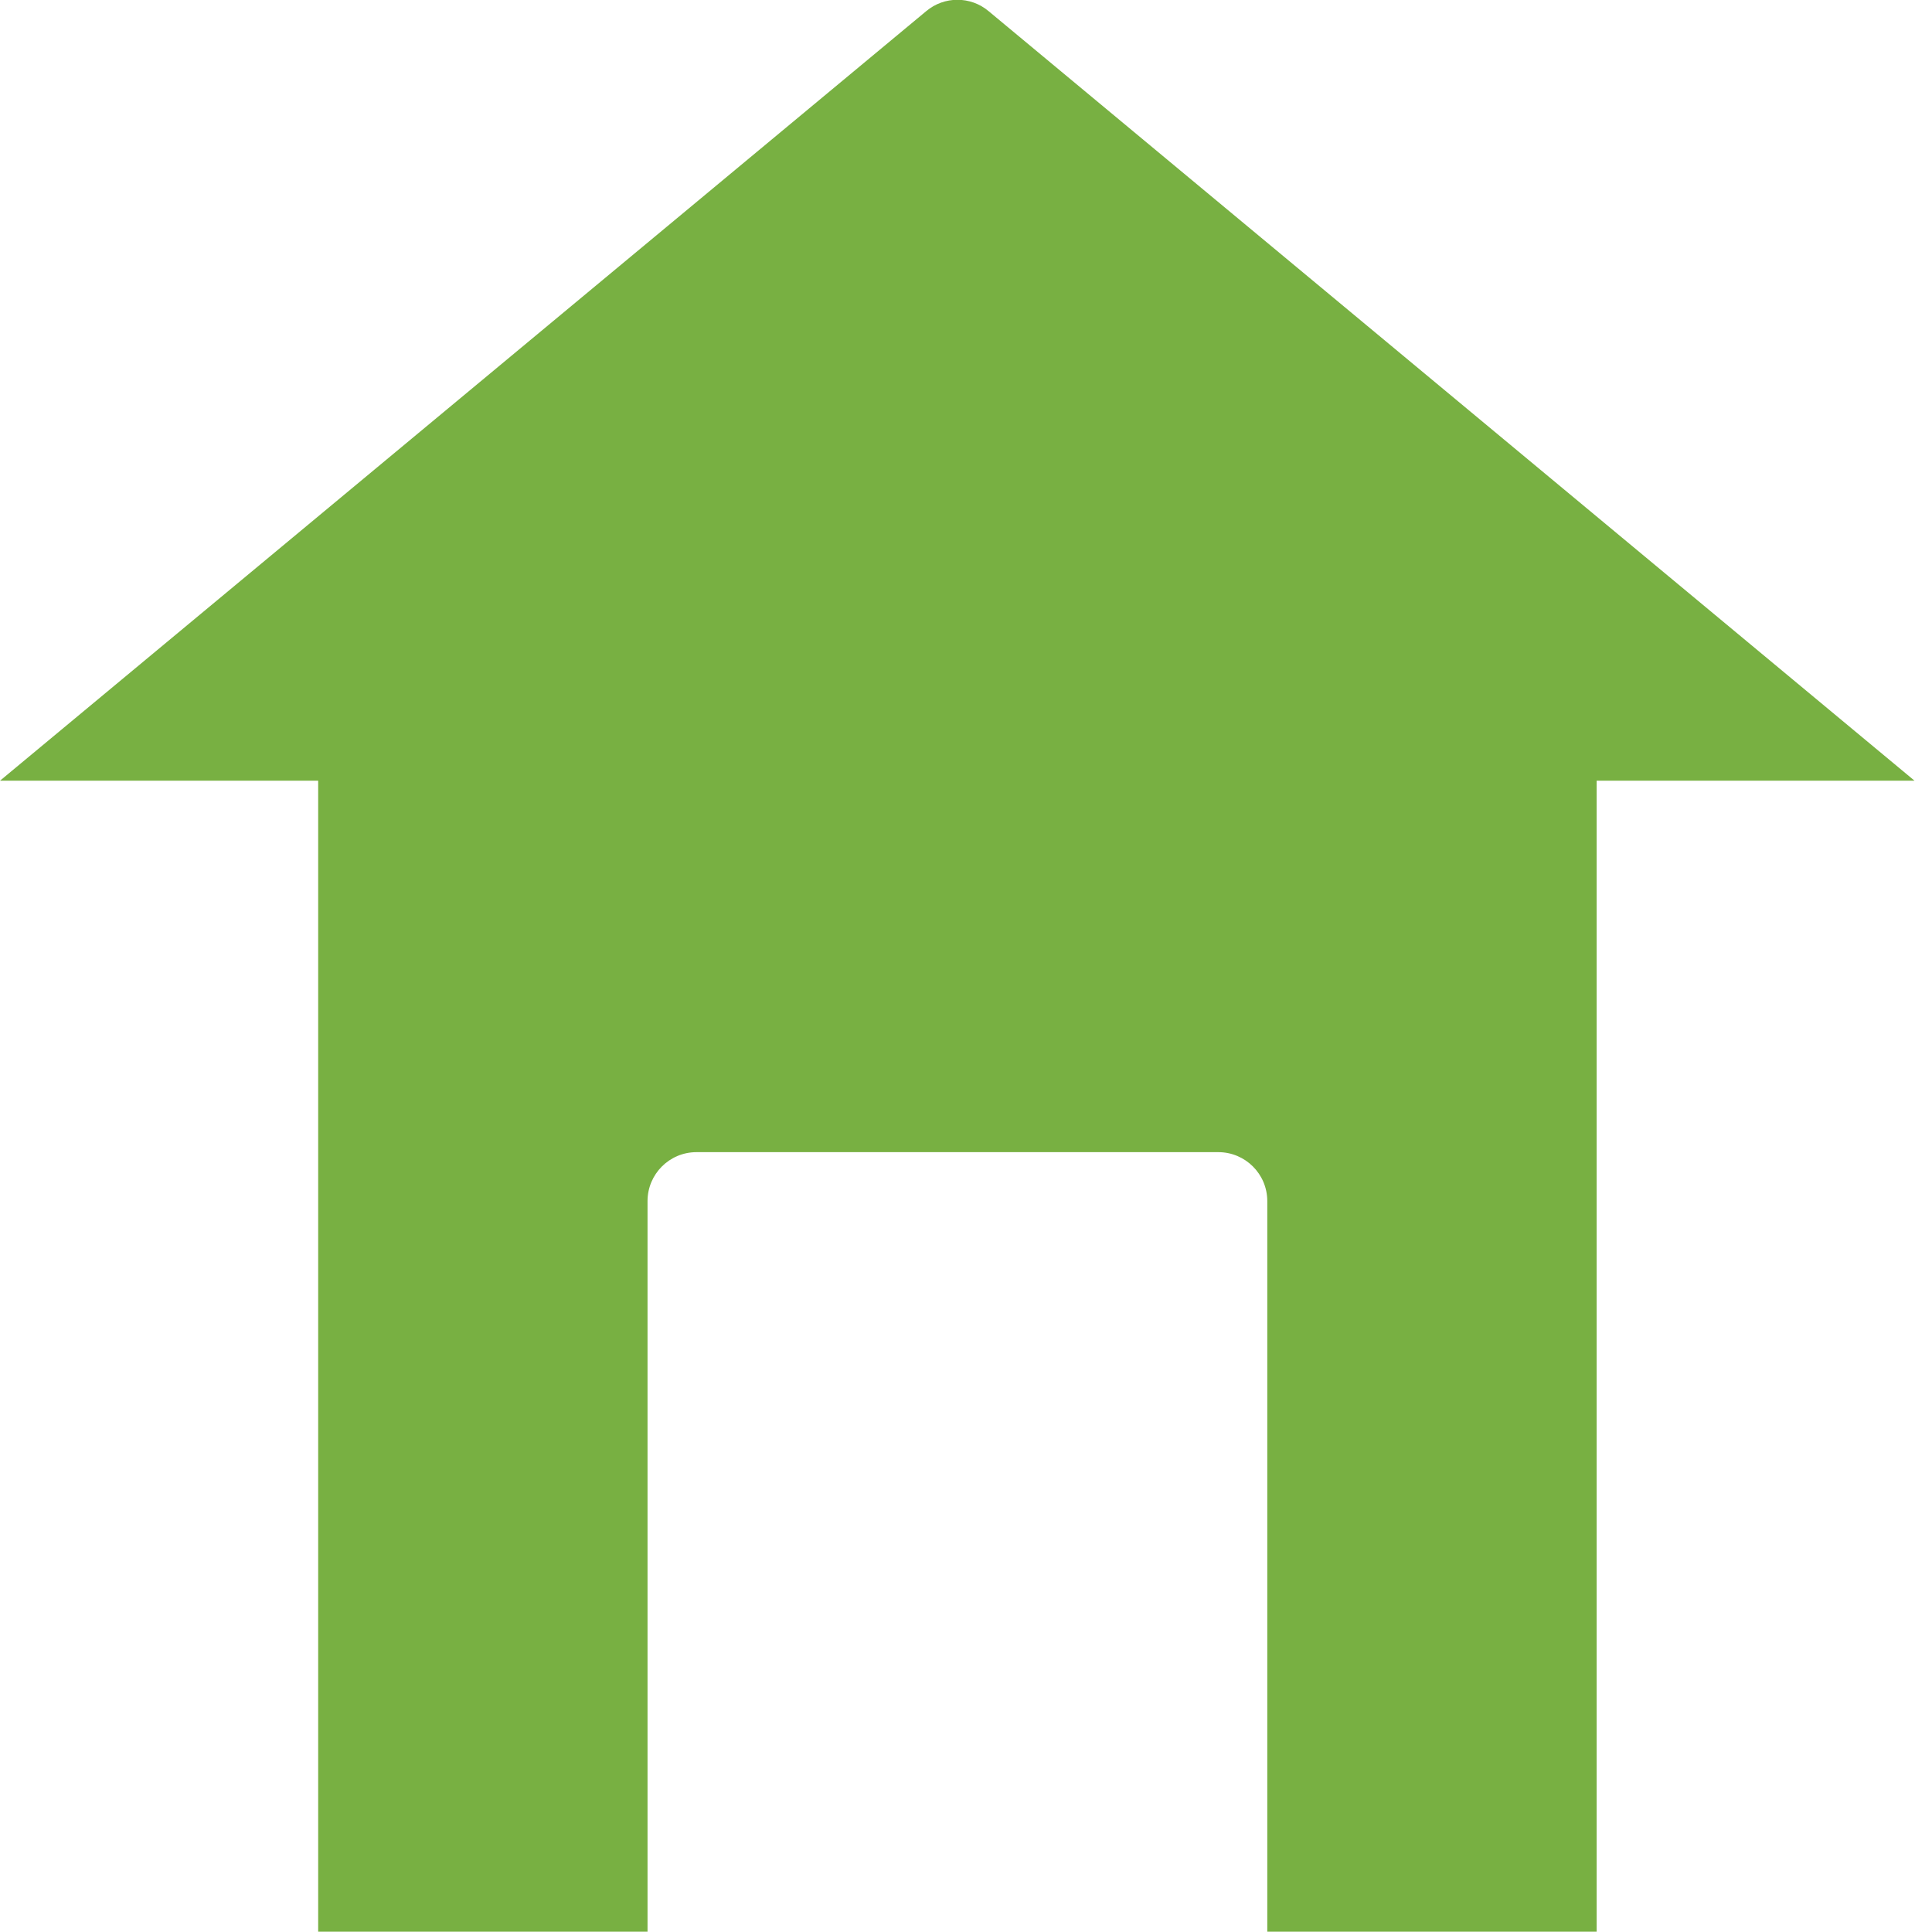
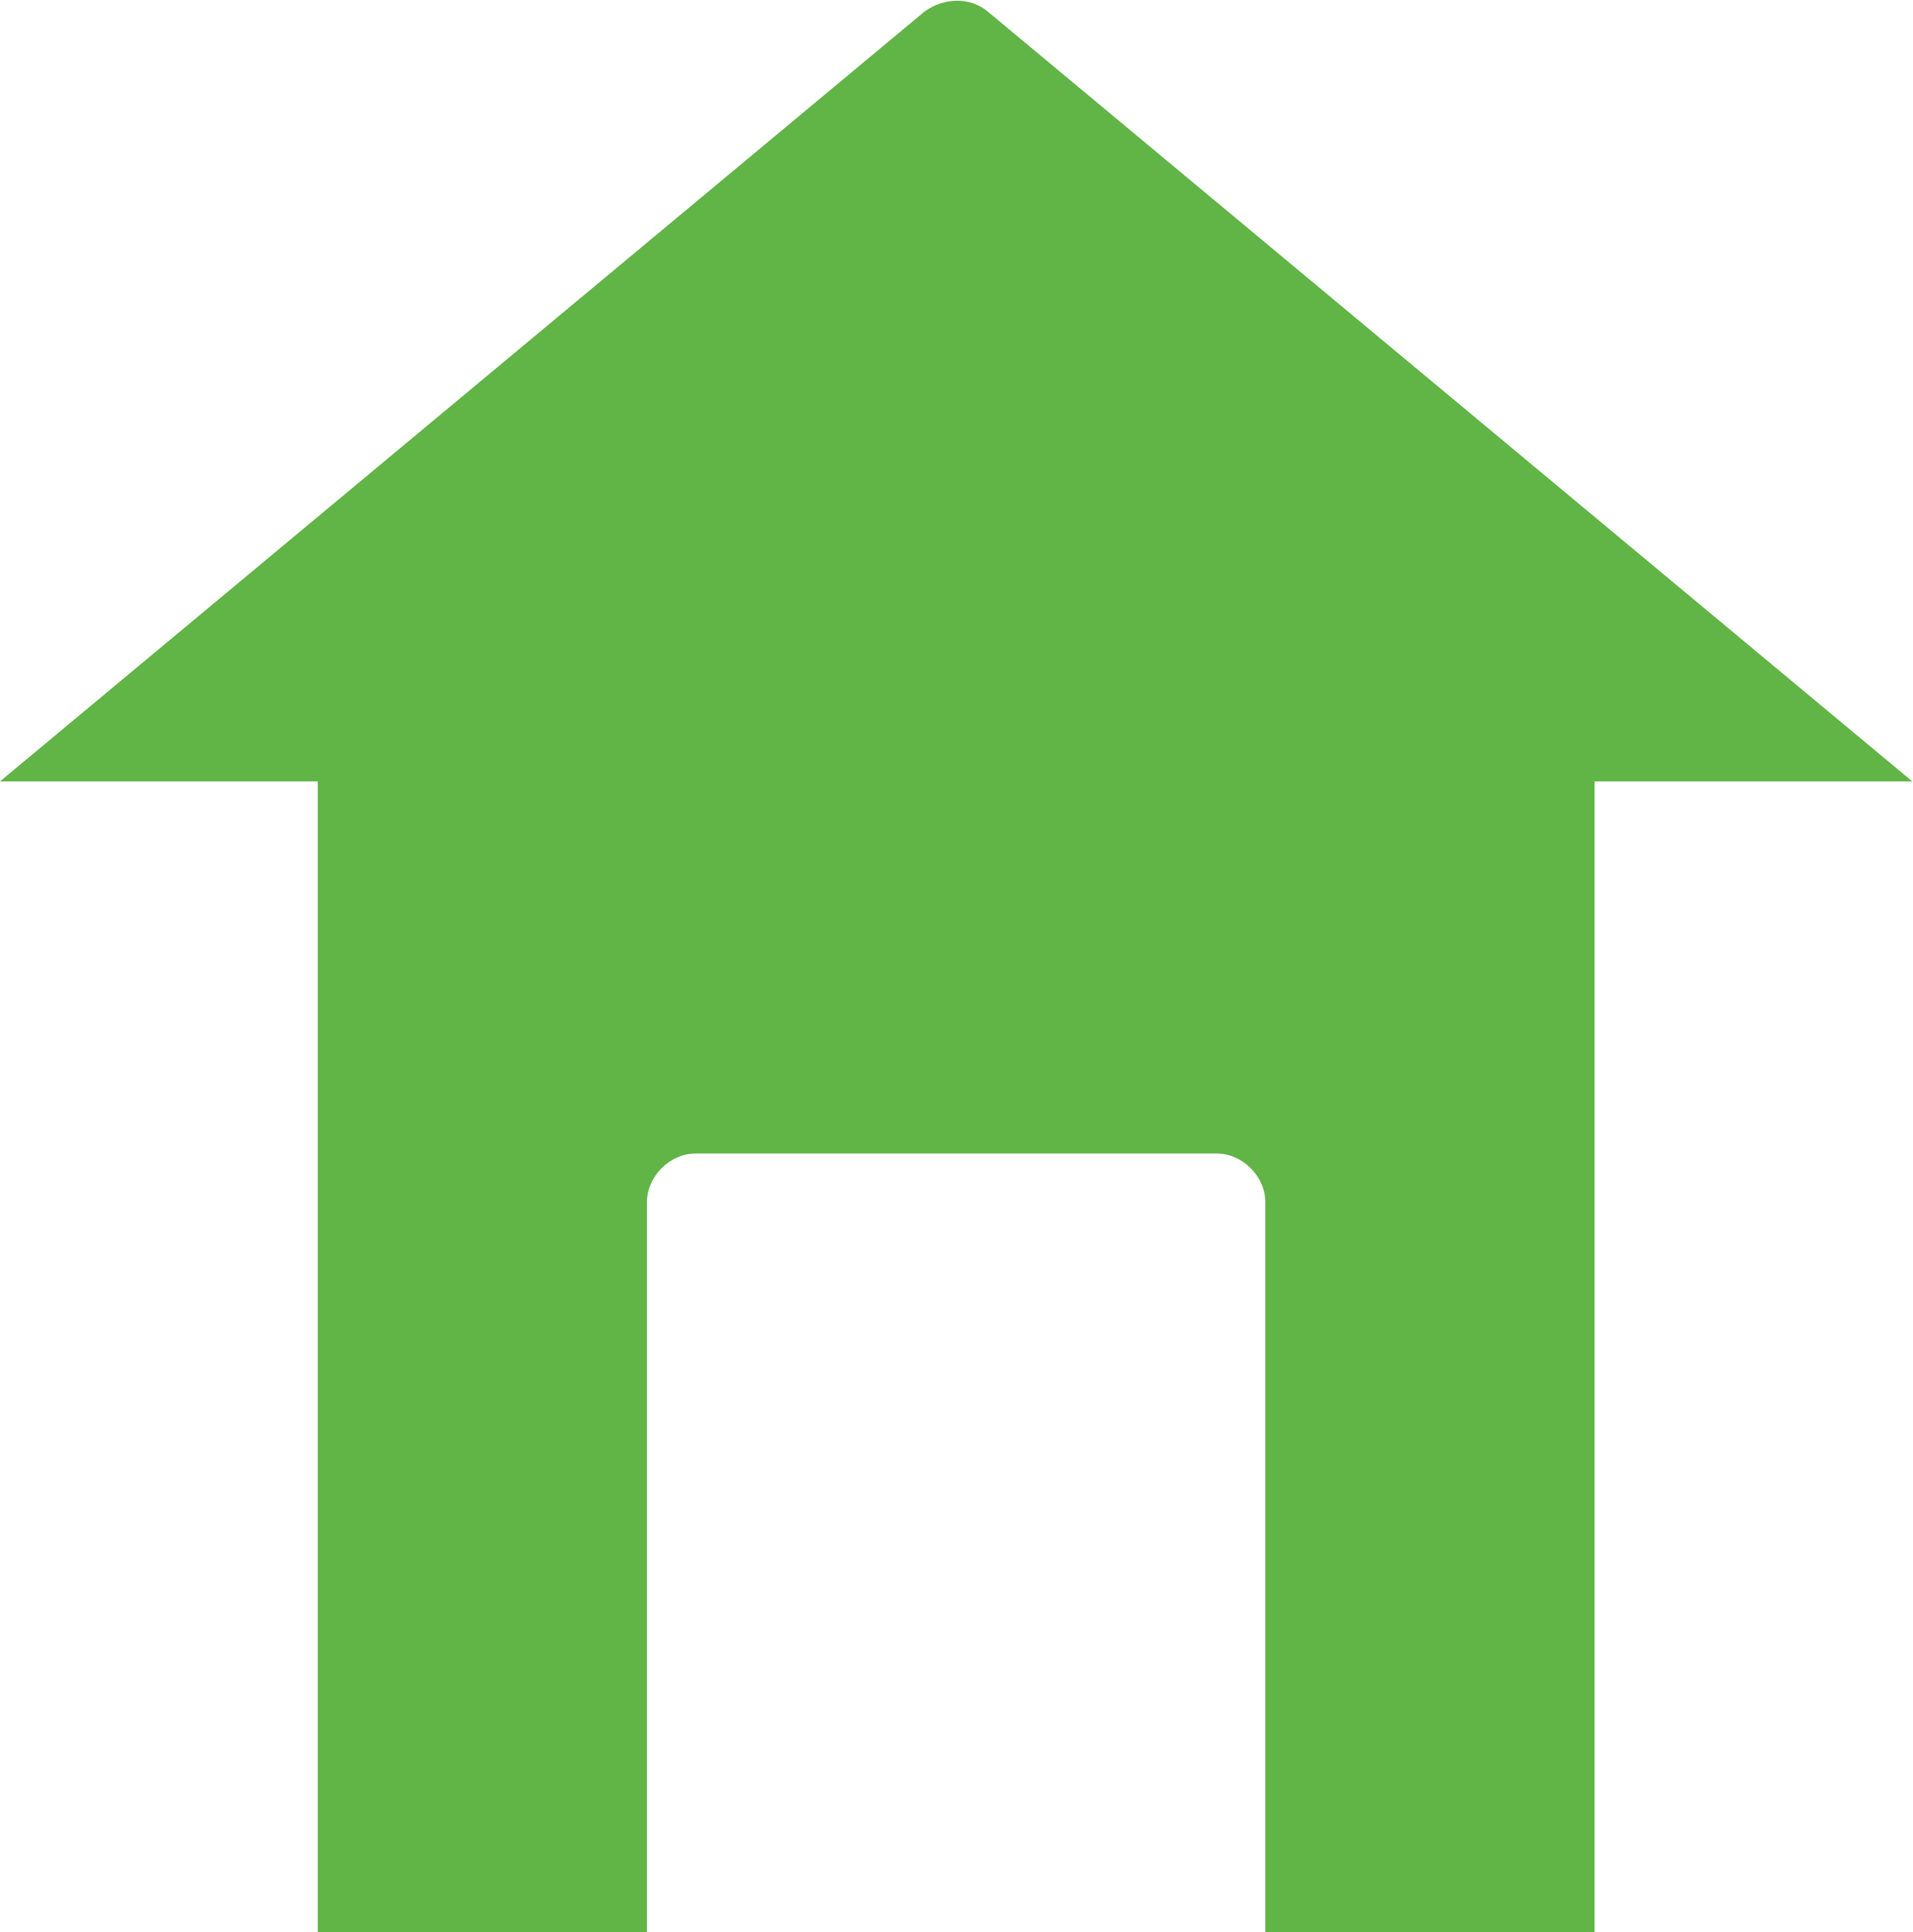
- <svg xmlns="http://www.w3.org/2000/svg" id="Layer_1" data-name="Layer 1" viewBox="0 0 66.85 67.46">
+ <svg xmlns="http://www.w3.org/2000/svg" id="Layer_1" data-name="Layer 1" version="1.1" viewBox="0 0 66.8 67.5">
  <defs>
    <style>
      .cls-1 {
-         fill: #78b042;
+         fill: #61b446;
        stroke-width: 0px;
      }
    </style>
  </defs>
-   <path class="cls-1" d="M66.85,27.26L34.52.39c-.63-.53-1.55-.53-2.18,0L0,27.26h11.11v40.19h11.5v-25.51c0-.94.76-1.71,1.71-1.71h18.22c.94,0,1.71.76,1.71,1.71v25.51h11.5V27.26h11.11Z" />
+   <path class="cls-1" d="M66.8,27.3L34.5.4c-.6-.5-1.5-.5-2.2,0L0,27.3h11.1v40.2h11.5v-25.5c0-.9.8-1.7,1.7-1.7h18.2c.9,0,1.7.8,1.7,1.7v25.5h11.5V27.3h11.1,0Z" />
</svg>
